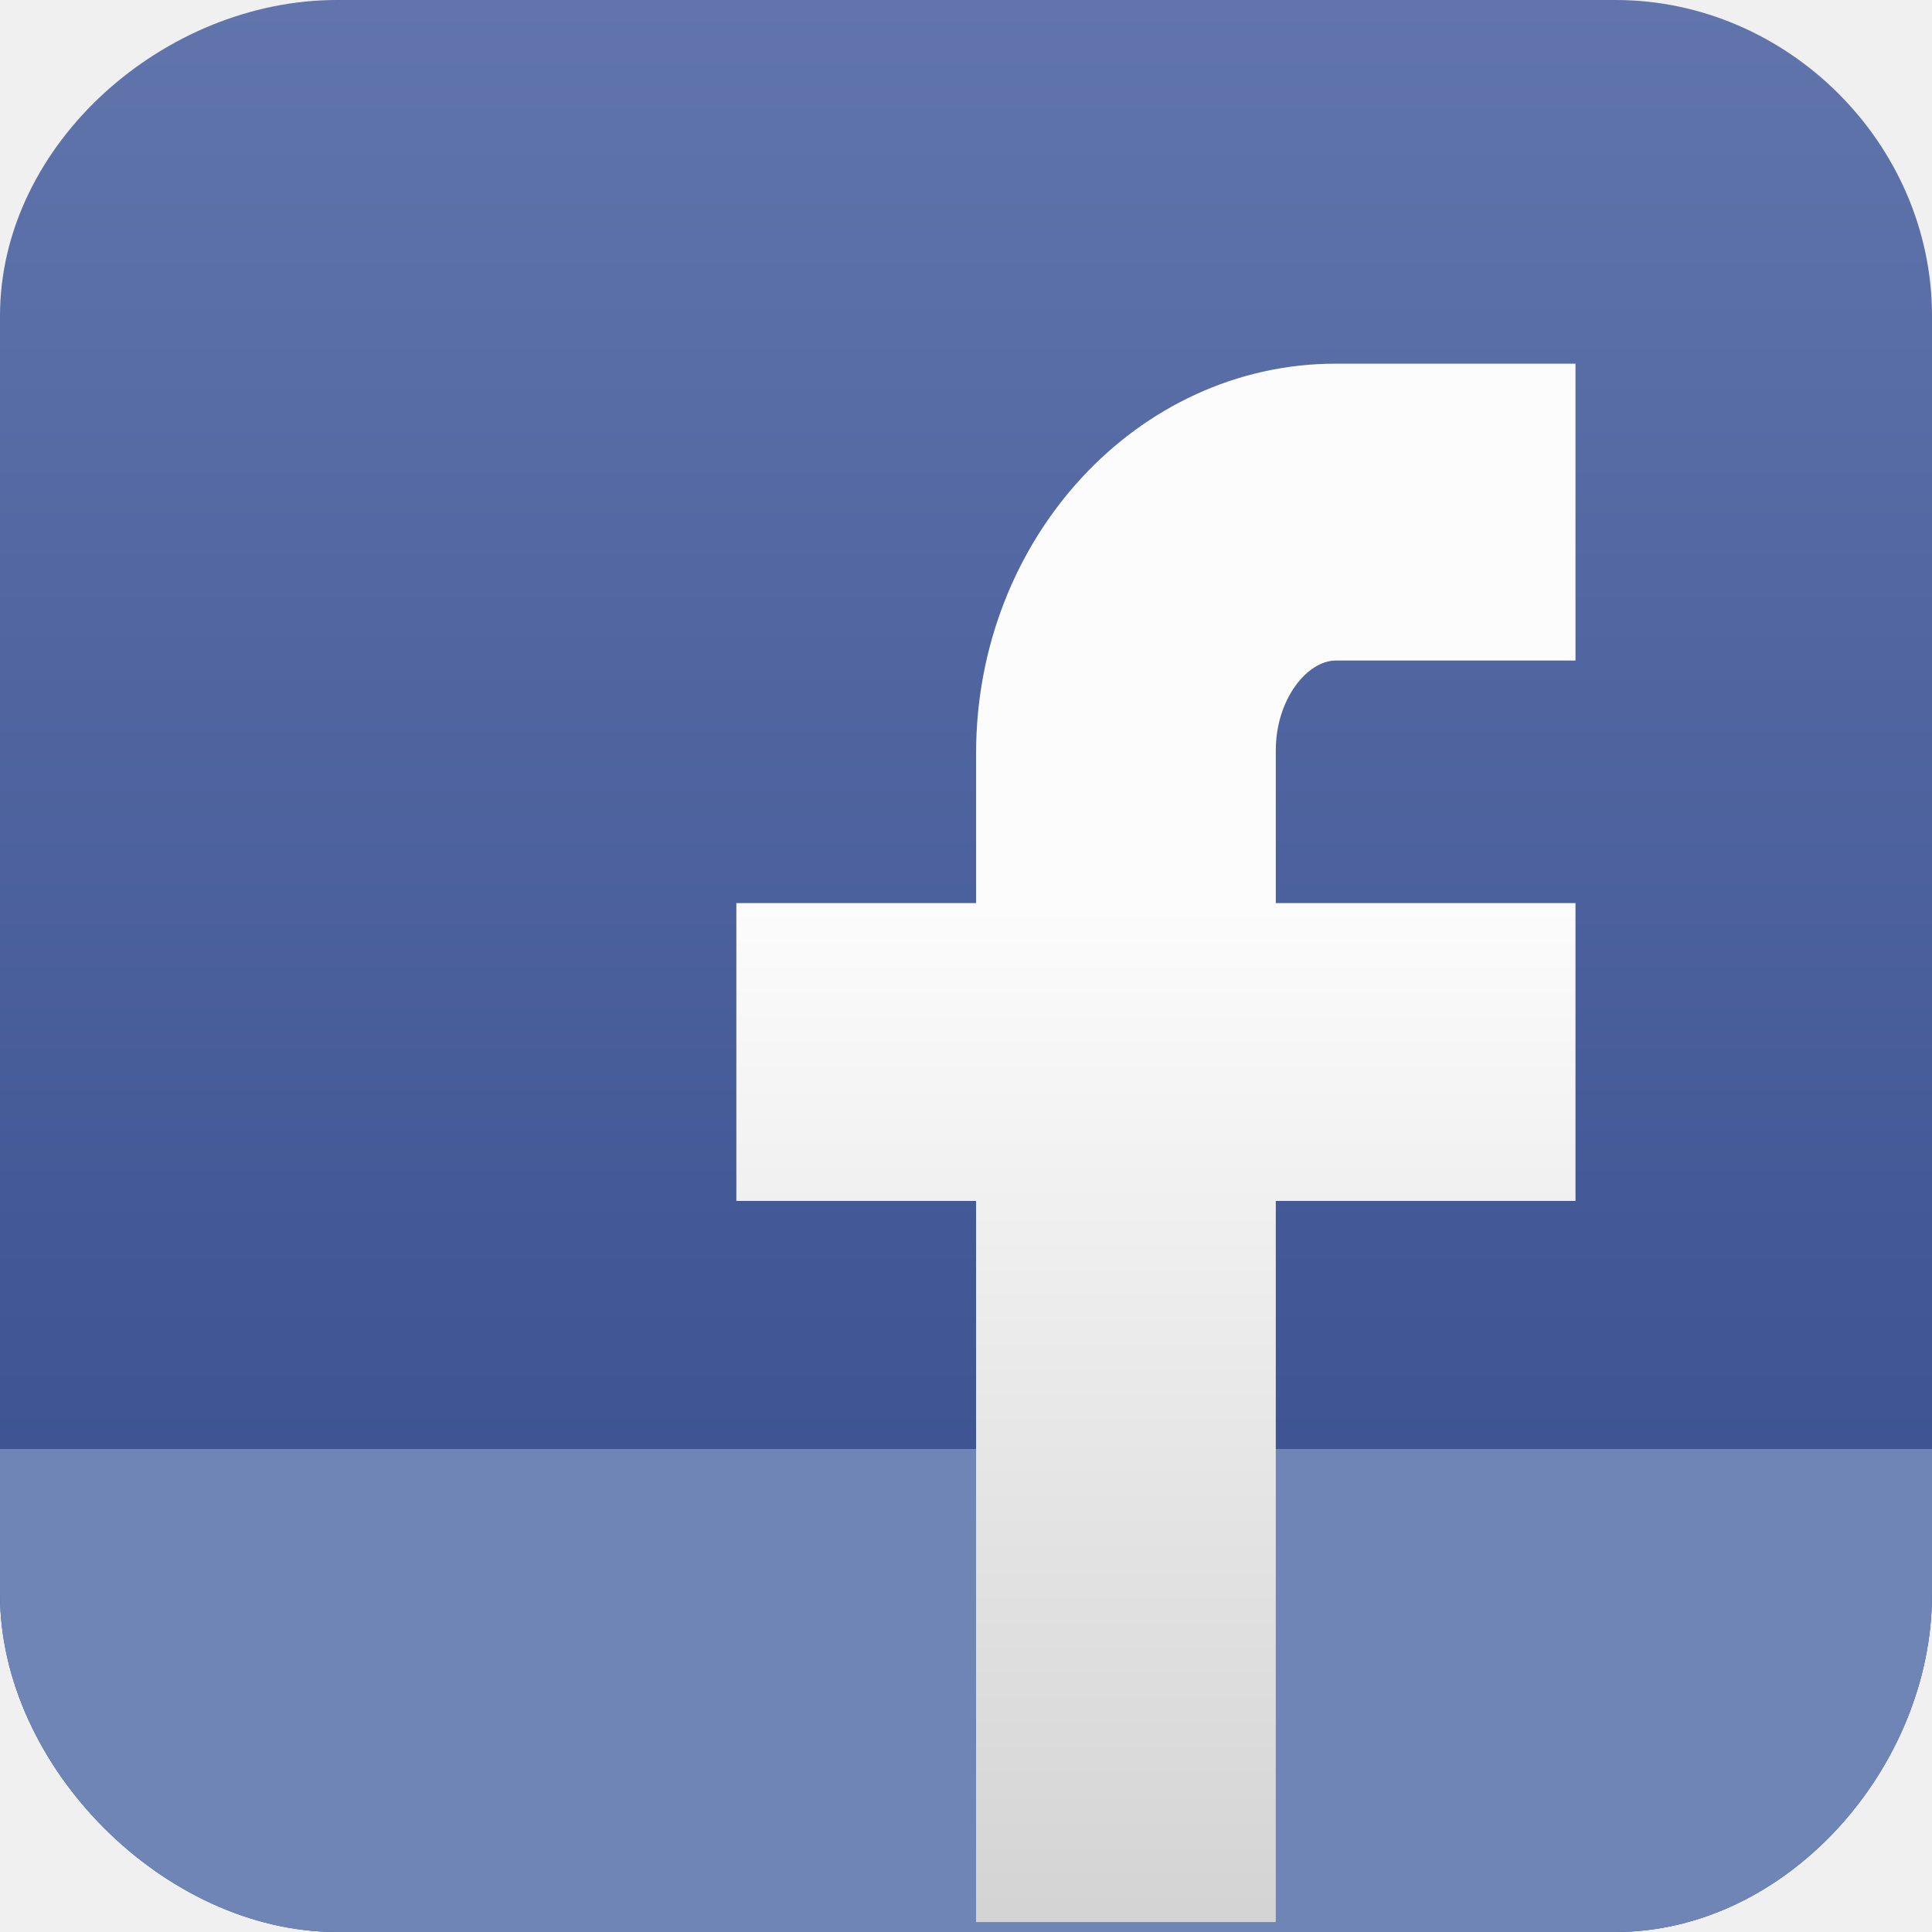
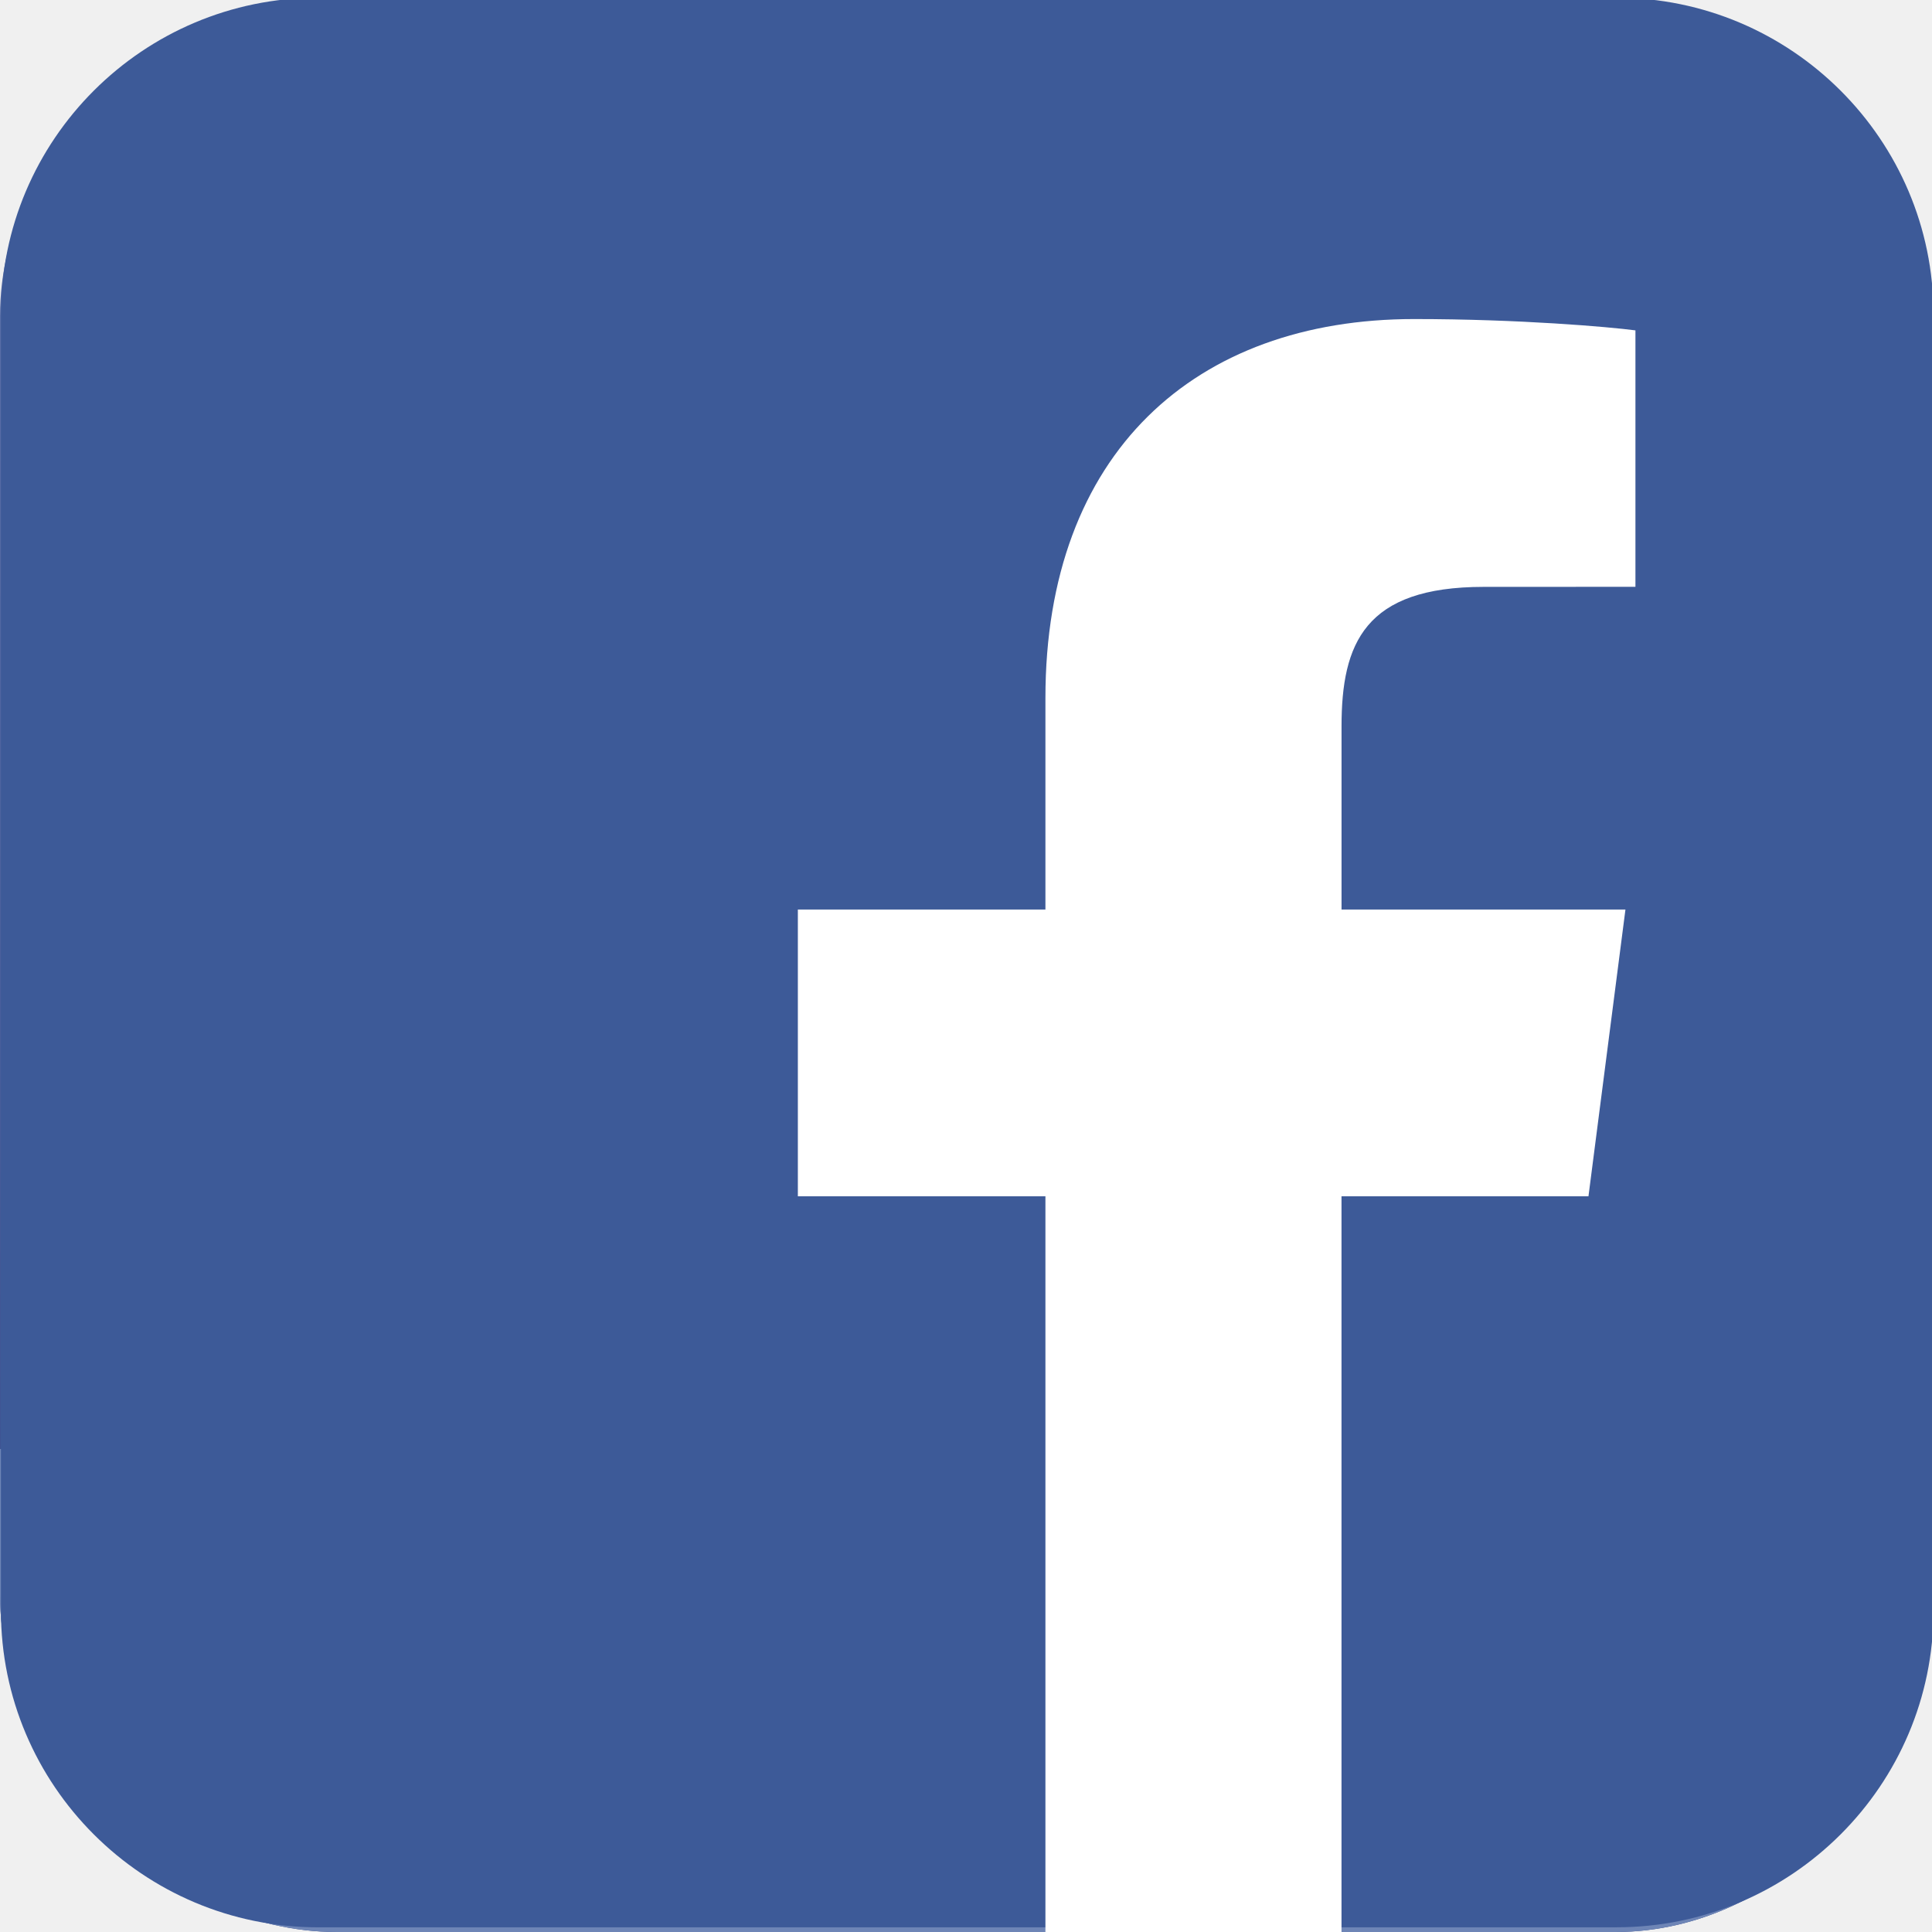
<svg xmlns="http://www.w3.org/2000/svg" version="1.1" id="Layer_1" x="0px" y="0px" width="64px" height="64px" viewBox="0 0 64 64" enable-background="new 0 0 64 64" xml:space="preserve">
  <g id="Facebook">
-     <linearGradient id="Square_1_" gradientUnits="userSpaceOnUse" x1="32" y1="0" x2="32" y2="64">
+     <linearGradient id="Square_1_" gradientUnits="userSpaceOnUse" x1="279.5" y1="-306" x2="279.5" y2="-370" gradientTransform="matrix(1 0 0 -1 -247.5 -306)">
      <stop offset="0" style="stop-color:#6175AC" />
      <stop offset="1" style="stop-color:#32498B" />
    </linearGradient>
-     <path id="Square_3_" fill="url(#Square_1_)" d="M53.515,0H11.157C5.454,0,0,4.764,0,10.466v37.32v5.034   C0,58.523,5.454,64,11.157,64h42.357C59.216,64,64,58.523,64,52.82v-5.034v-37.32C64,4.764,59.216,0,53.515,0z" />
-     <path id="Bottom" fill="#6E85B6" d="M11.157,64h42.357C59.216,64,64,58.523,64,52.82V48H0v4.82C0,58.523,5.454,64,11.157,64z" />
-     <linearGradient id="f_1_" gradientUnits="userSpaceOnUse" x1="38.291" y1="29.967" x2="38.291" y2="63.32">
+     <path id="Square_3_" fill="url(#Square_1_)" d="M53.516,0H11.157C5.454,0,0,4.764,0,10.466v37.32v5.034   C0,58.523,5.454,64,11.157,64h42.356C59.216,64,64,58.523,64,52.82v-5.034v-37.32C64,4.764,59.216,0,53.516,0z" />
+     <path id="Bottom" fill="#6E85B6" d="M11.157,64h42.356C59.216,64,64,58.523,64,52.82V48H0v4.82C0,58.523,5.454,64,11.157,64z" />
+     <linearGradient id="f_2_" gradientUnits="userSpaceOnUse" x1="285.79" y1="-335.968" x2="285.79" y2="-369.322" gradientTransform="matrix(1 0 0 -1 -247.5 -306)">
      <stop offset="0" style="stop-color:#FCFCFC" />
      <stop offset="1" style="stop-color:#D4D4D4" />
    </linearGradient>
-     <path id="f" fill="url(#f_1_)" d="M44.248,21.881h7.942v-9.834h-7.942c-6.569,0-11.914,5.79-11.914,12.906v4.964h-7.942v9.865   h7.942v23.889h9.928V39.782h9.928v-9.865h-9.928V24.86C42.262,23.156,43.311,21.881,44.248,21.881z" />
+     <path id="f" fill="url(#f_2_)" d="M44.248,21.881h7.941v-9.834h-7.941c-6.568,0-11.914,5.79-11.914,12.906v4.964h-7.942v9.865   h7.942v23.889h9.928V39.782h9.928v-9.865h-9.928V24.86C42.262,23.156,43.311,21.881,44.248,21.881z" />
  </g>
+   <g id="Square_6_">
+     <g>
+       <path fill="#3D5A98" d="M10.534,63.845c-5.792,0-10.503-4.704-10.503-10.487V10.412c0-5.782,4.711-10.487,10.503-10.487h43.015    c5.789,0,10.501,4.705,10.501,10.487v42.945c0,5.783-4.712,10.487-10.501,10.487H10.534z" />
+     </g>
+   </g>
+   <path id="f_1_" fill="#FFFFFF" d="M44.439,64V39.628h8.181l1.225-9.499h-9.405v-6.063c0-2.75,0.764-4.625,4.708-4.625l5.028-0.002  v-8.495c-0.869-0.115-3.855-0.375-7.329-0.375c-7.251,0-12.216,4.427-12.216,12.556v7.004H26.43v9.499h8.201V64H44.439z" />
</svg>
